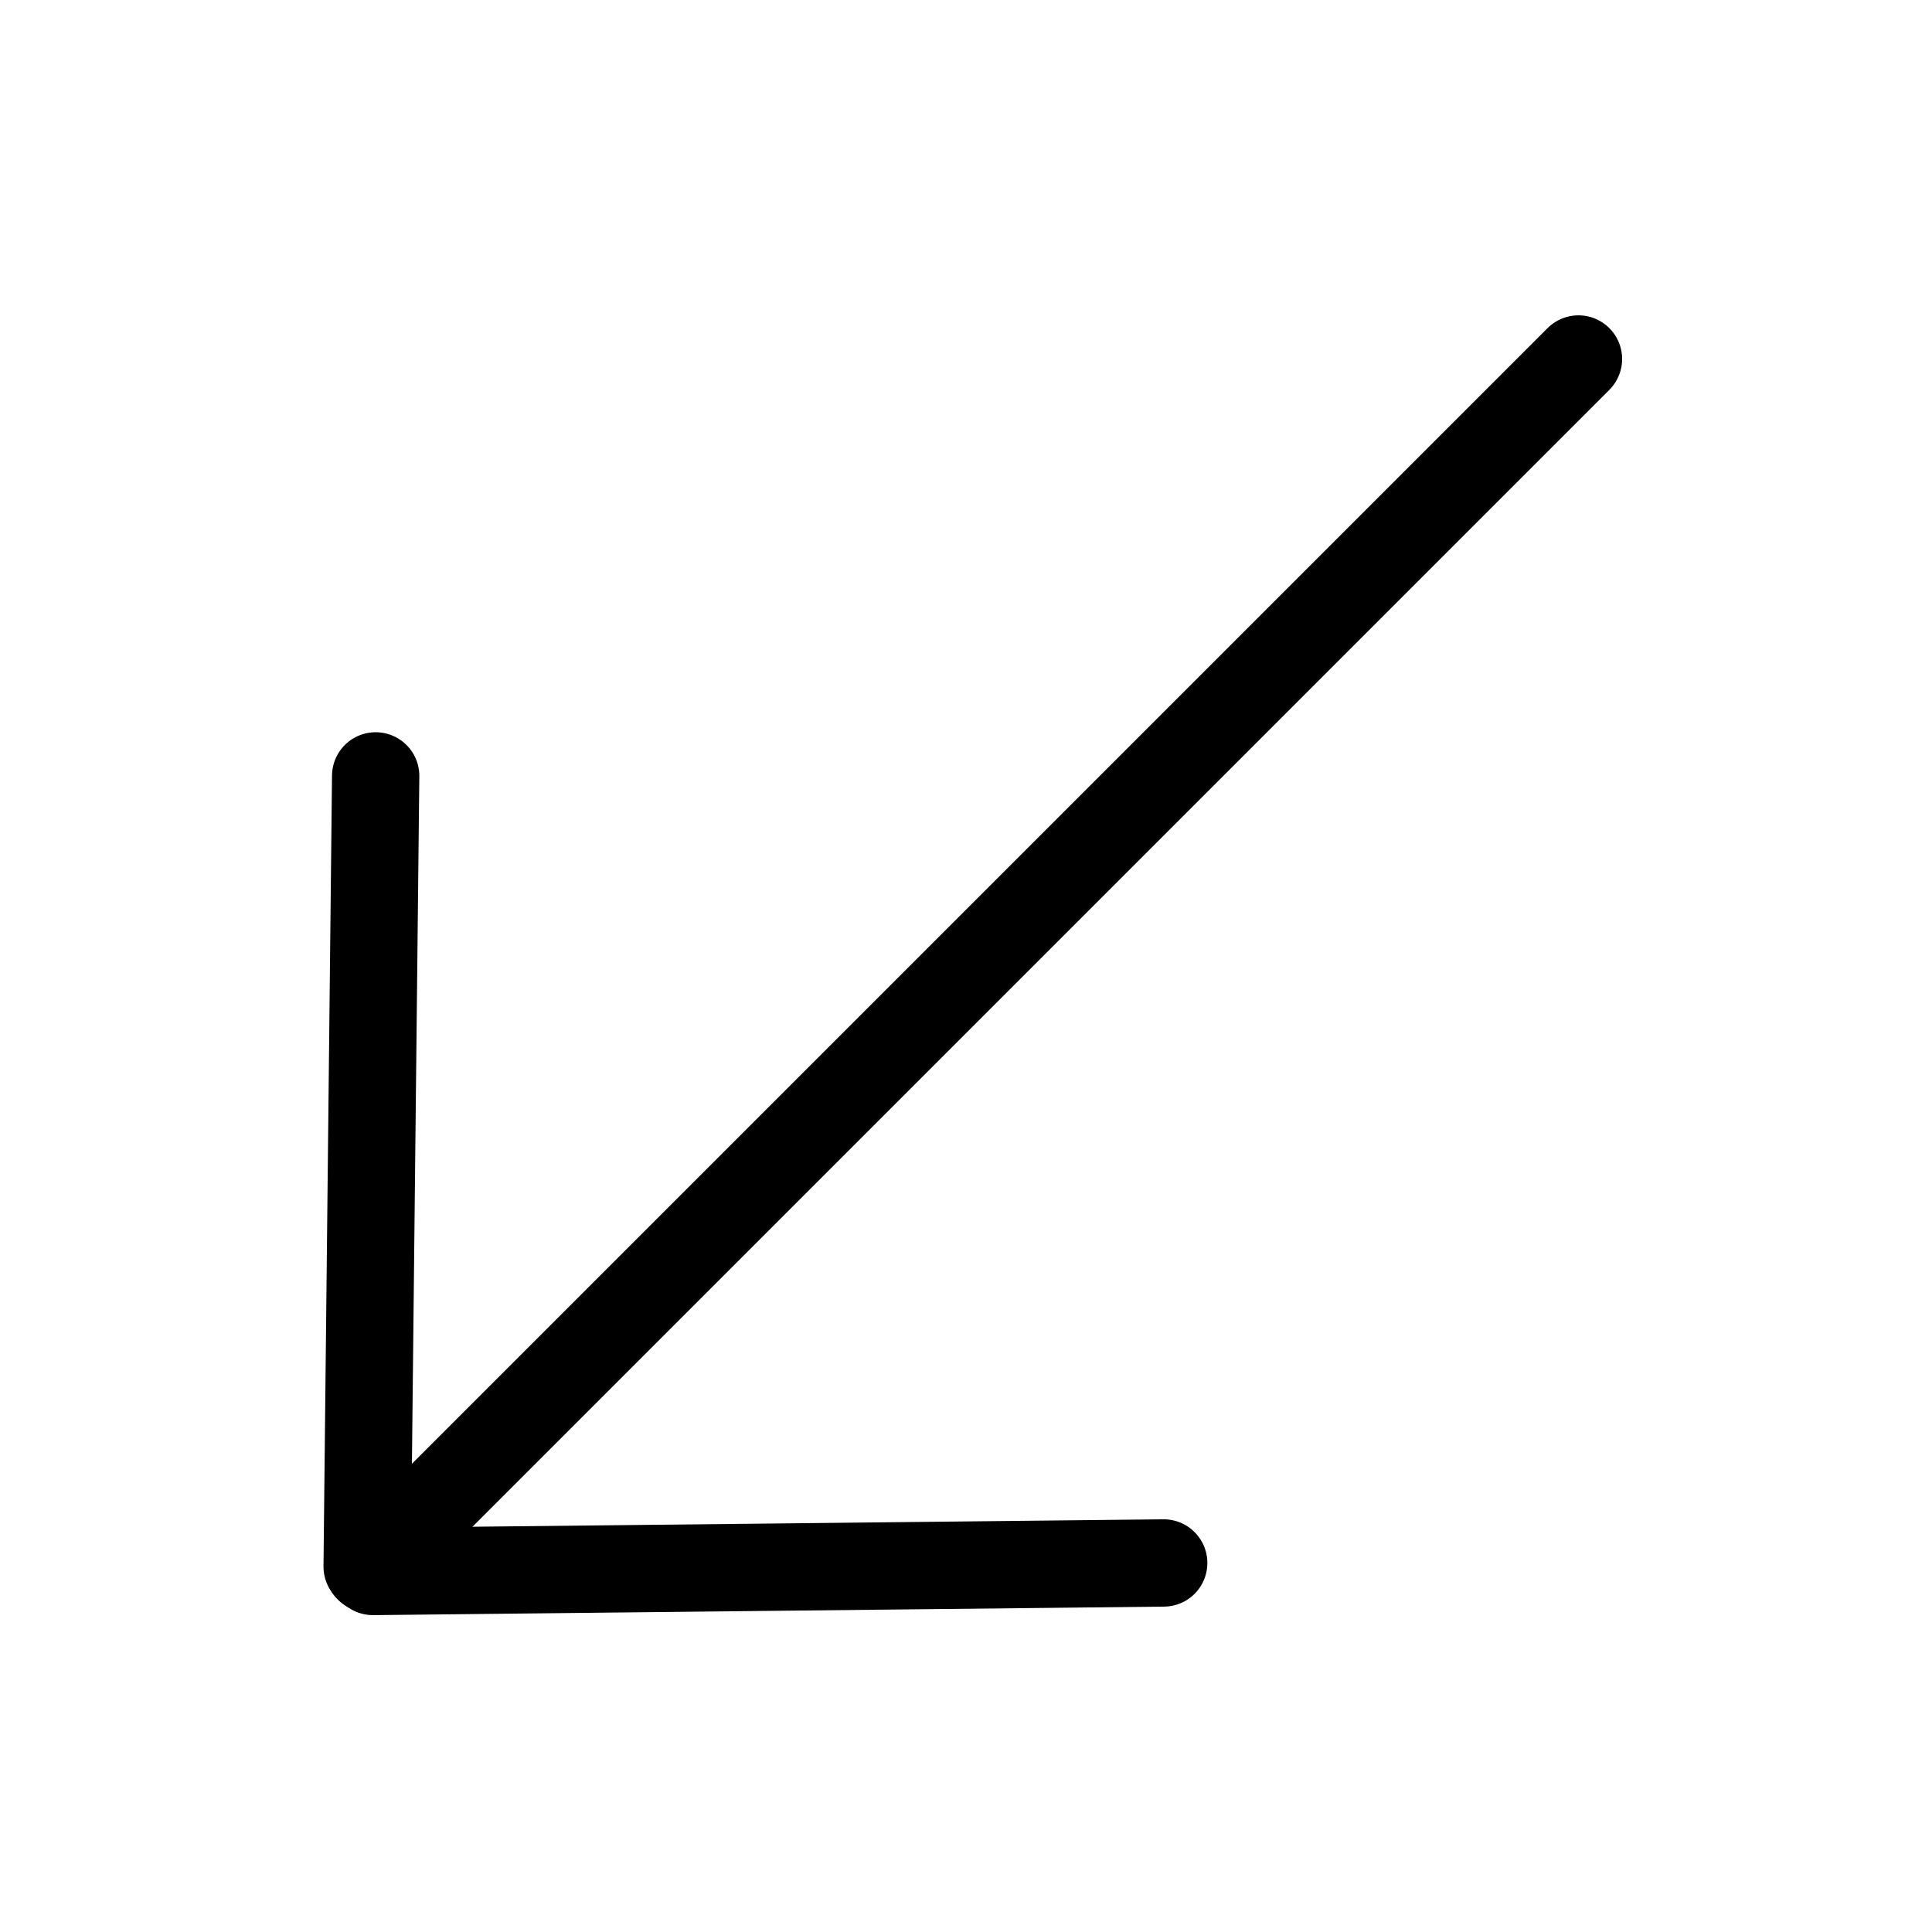
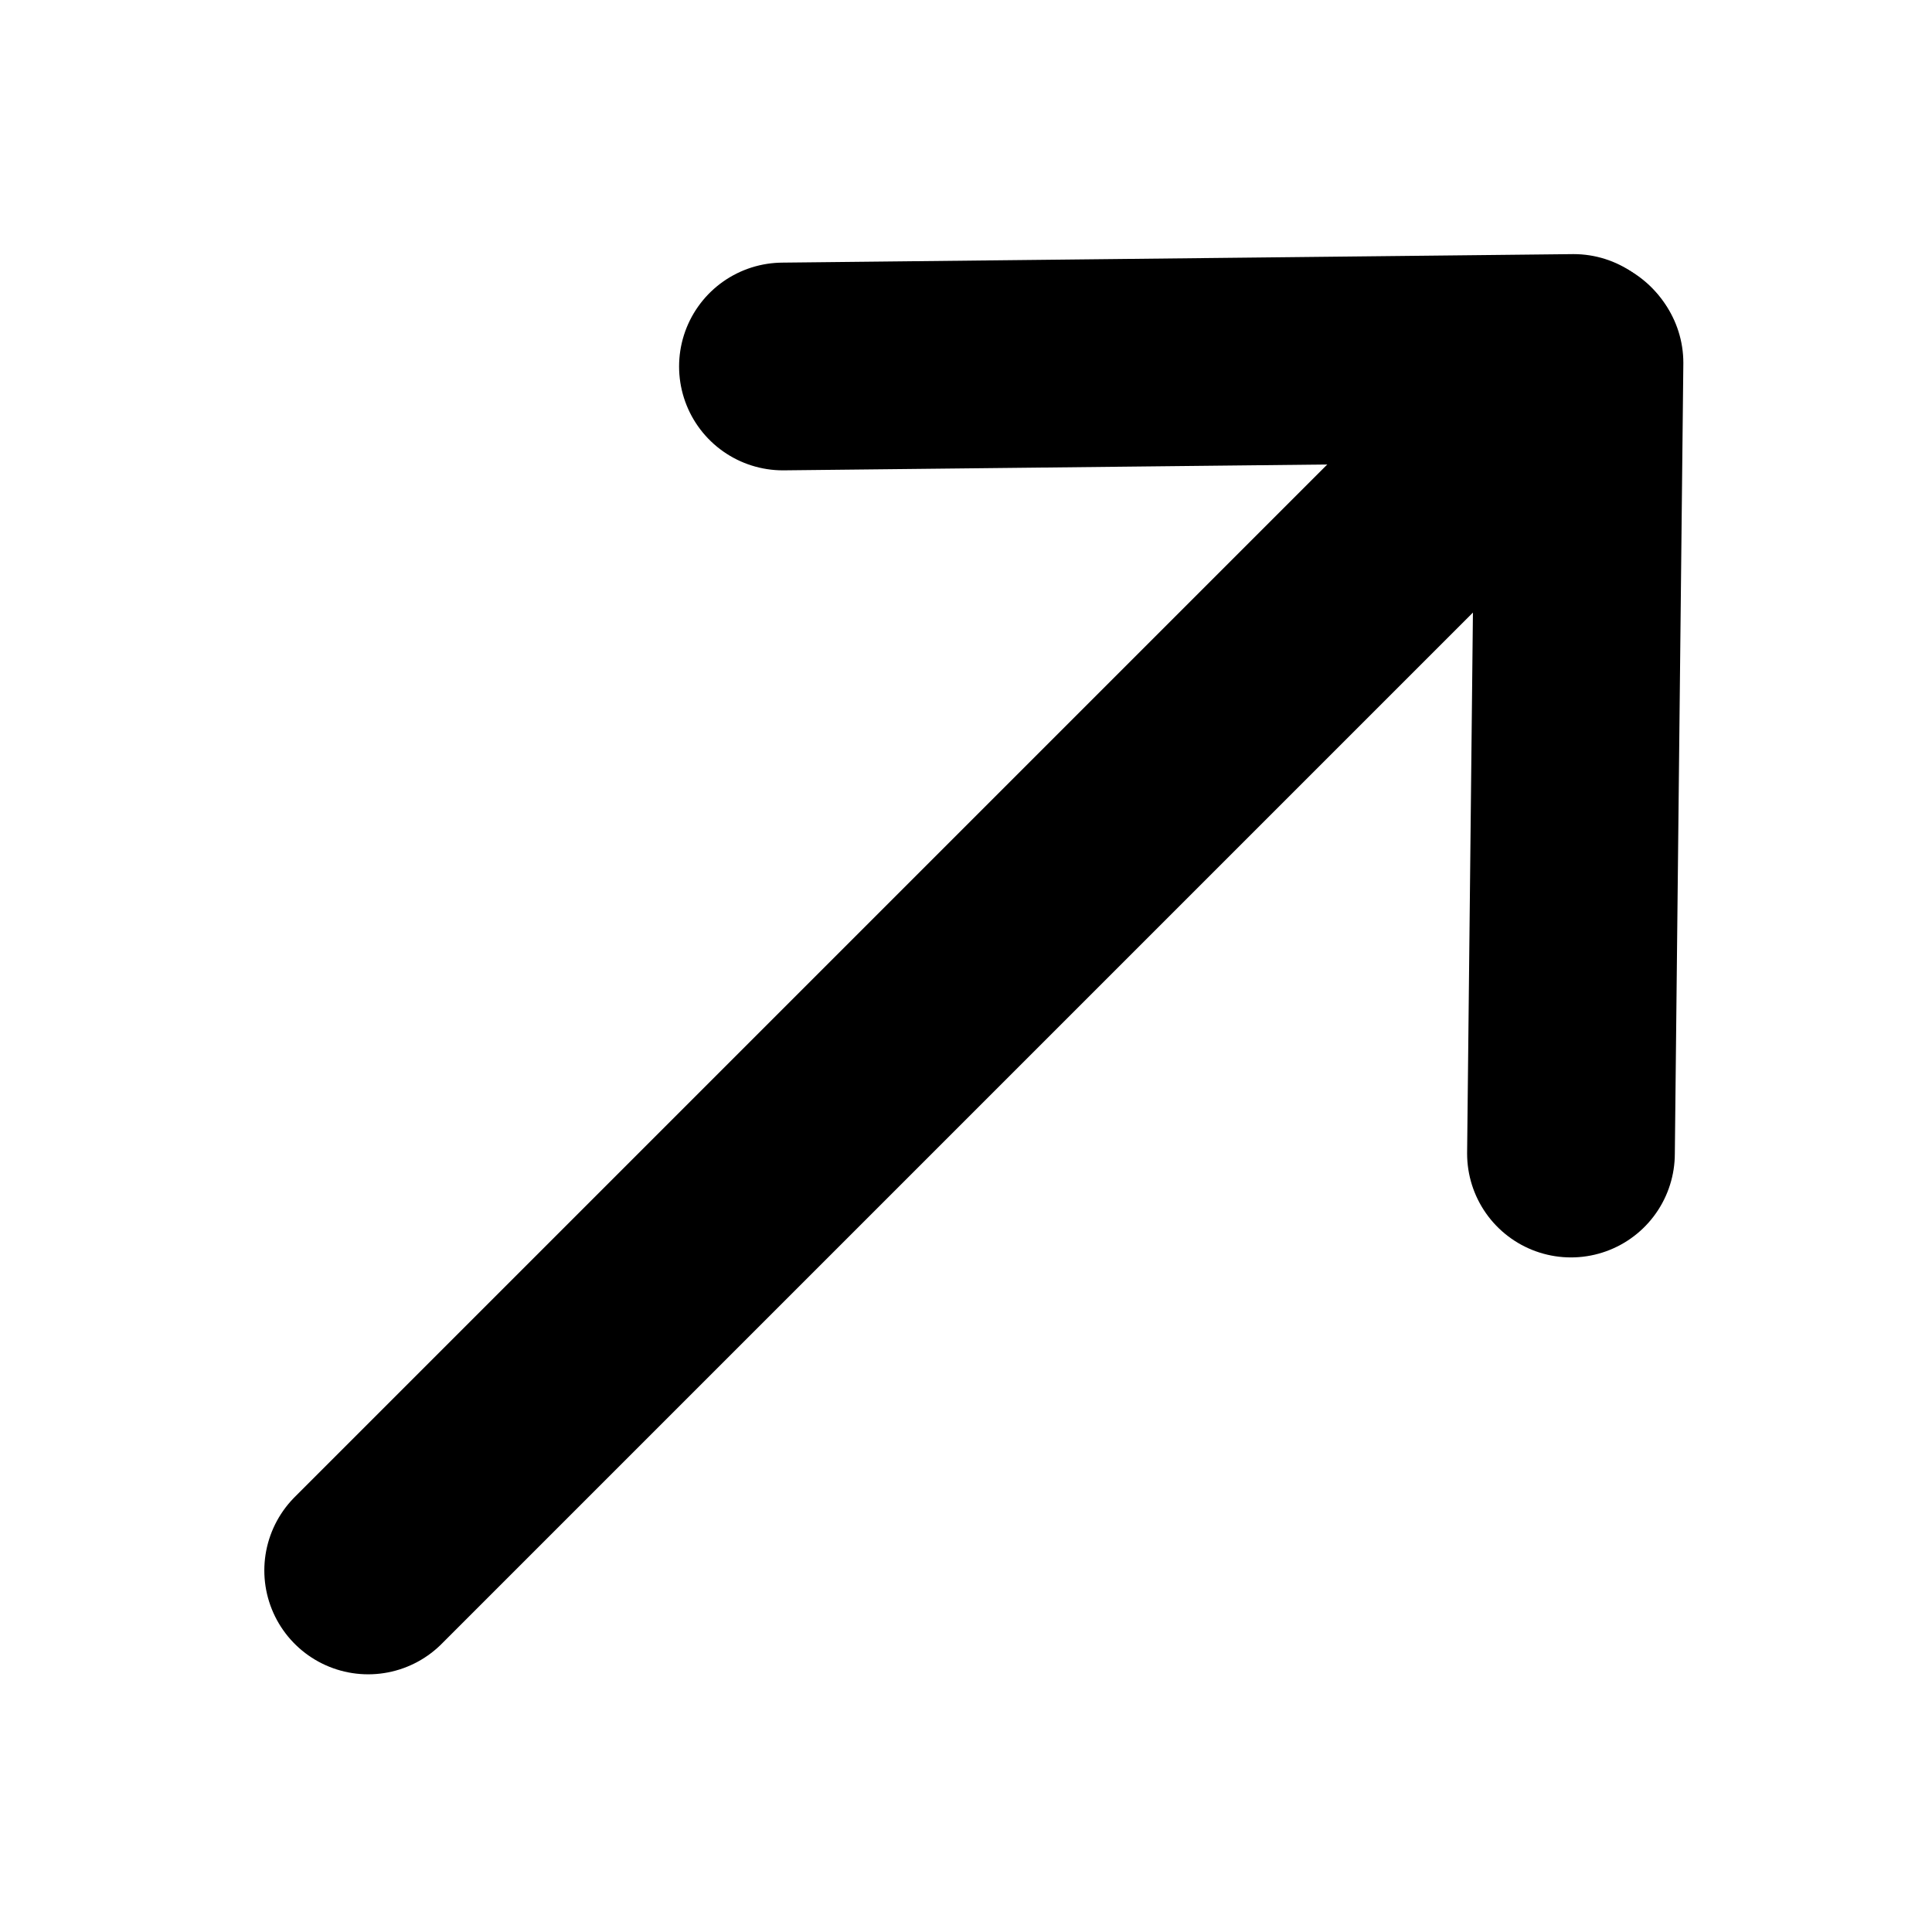
<svg xmlns="http://www.w3.org/2000/svg" width="210mm" height="210mm" viewBox="0 0 744.094 744.094" id="svg2" version="1.1">
  <defs id="defs4" />
  <g id="layer1" transform="translate(0,-308.2677)">
-     <g id="g4144" transform="matrix(-0.7431399,-0.7431399,0.7431399,-0.7431399,276.0749,1355.914)">
-       <path id="path3338" d="m 388.571,835.131 0,-626.966" style="fill:none;fill-rule:evenodd;stroke:#000000;stroke-width:32;stroke-linecap:round;stroke-linejoin:round;stroke-miterlimit:4;stroke-dasharray:none;stroke-opacity:1" />
-       <path style="fill:none;fill-rule:evenodd;stroke:#000000;stroke-width:32;stroke-linecap:round;stroke-linejoin:round;stroke-miterlimit:4;stroke-dasharray:none;stroke-opacity:1" d="M 184.064,415.667 386.756,208.562" id="path4140" />
-       <path id="path4142" d="M 592.223,415.42 389.531,208.315" style="fill:none;fill-rule:evenodd;stroke:#000000;stroke-width:32;stroke-linecap:round;stroke-linejoin:round;stroke-miterlimit:4;stroke-dasharray:none;stroke-opacity:1" />
-     </g>
+     <path style="fill:none;fill-rule:evenodd;stroke:#000000;stroke-width:80;stroke-linecap:round;stroke-linejoin:round;stroke-miterlimit:4;stroke-dasharray:none;stroke-opacity:1" d="M 141.8,913.115 607.724,447.191" id="path3338" />
+     <path id="path4140" d="m 301.543,449.417 304.536,-3.279" style="fill:none;fill-rule:evenodd;stroke:#000000;stroke-width:80;stroke-linecap:round;stroke-linejoin:round;stroke-miterlimit:4;stroke-dasharray:none;stroke-opacity:1" />
+     <path style="fill:none;fill-rule:evenodd;stroke:#000000;stroke-width:80;stroke-linecap:round;stroke-linejoin:round;stroke-miterlimit:4;stroke-dasharray:none;stroke-opacity:1" d="m 605.046,752.552 3.279,-304.536" id="path4142" />
  </g>
</svg>
